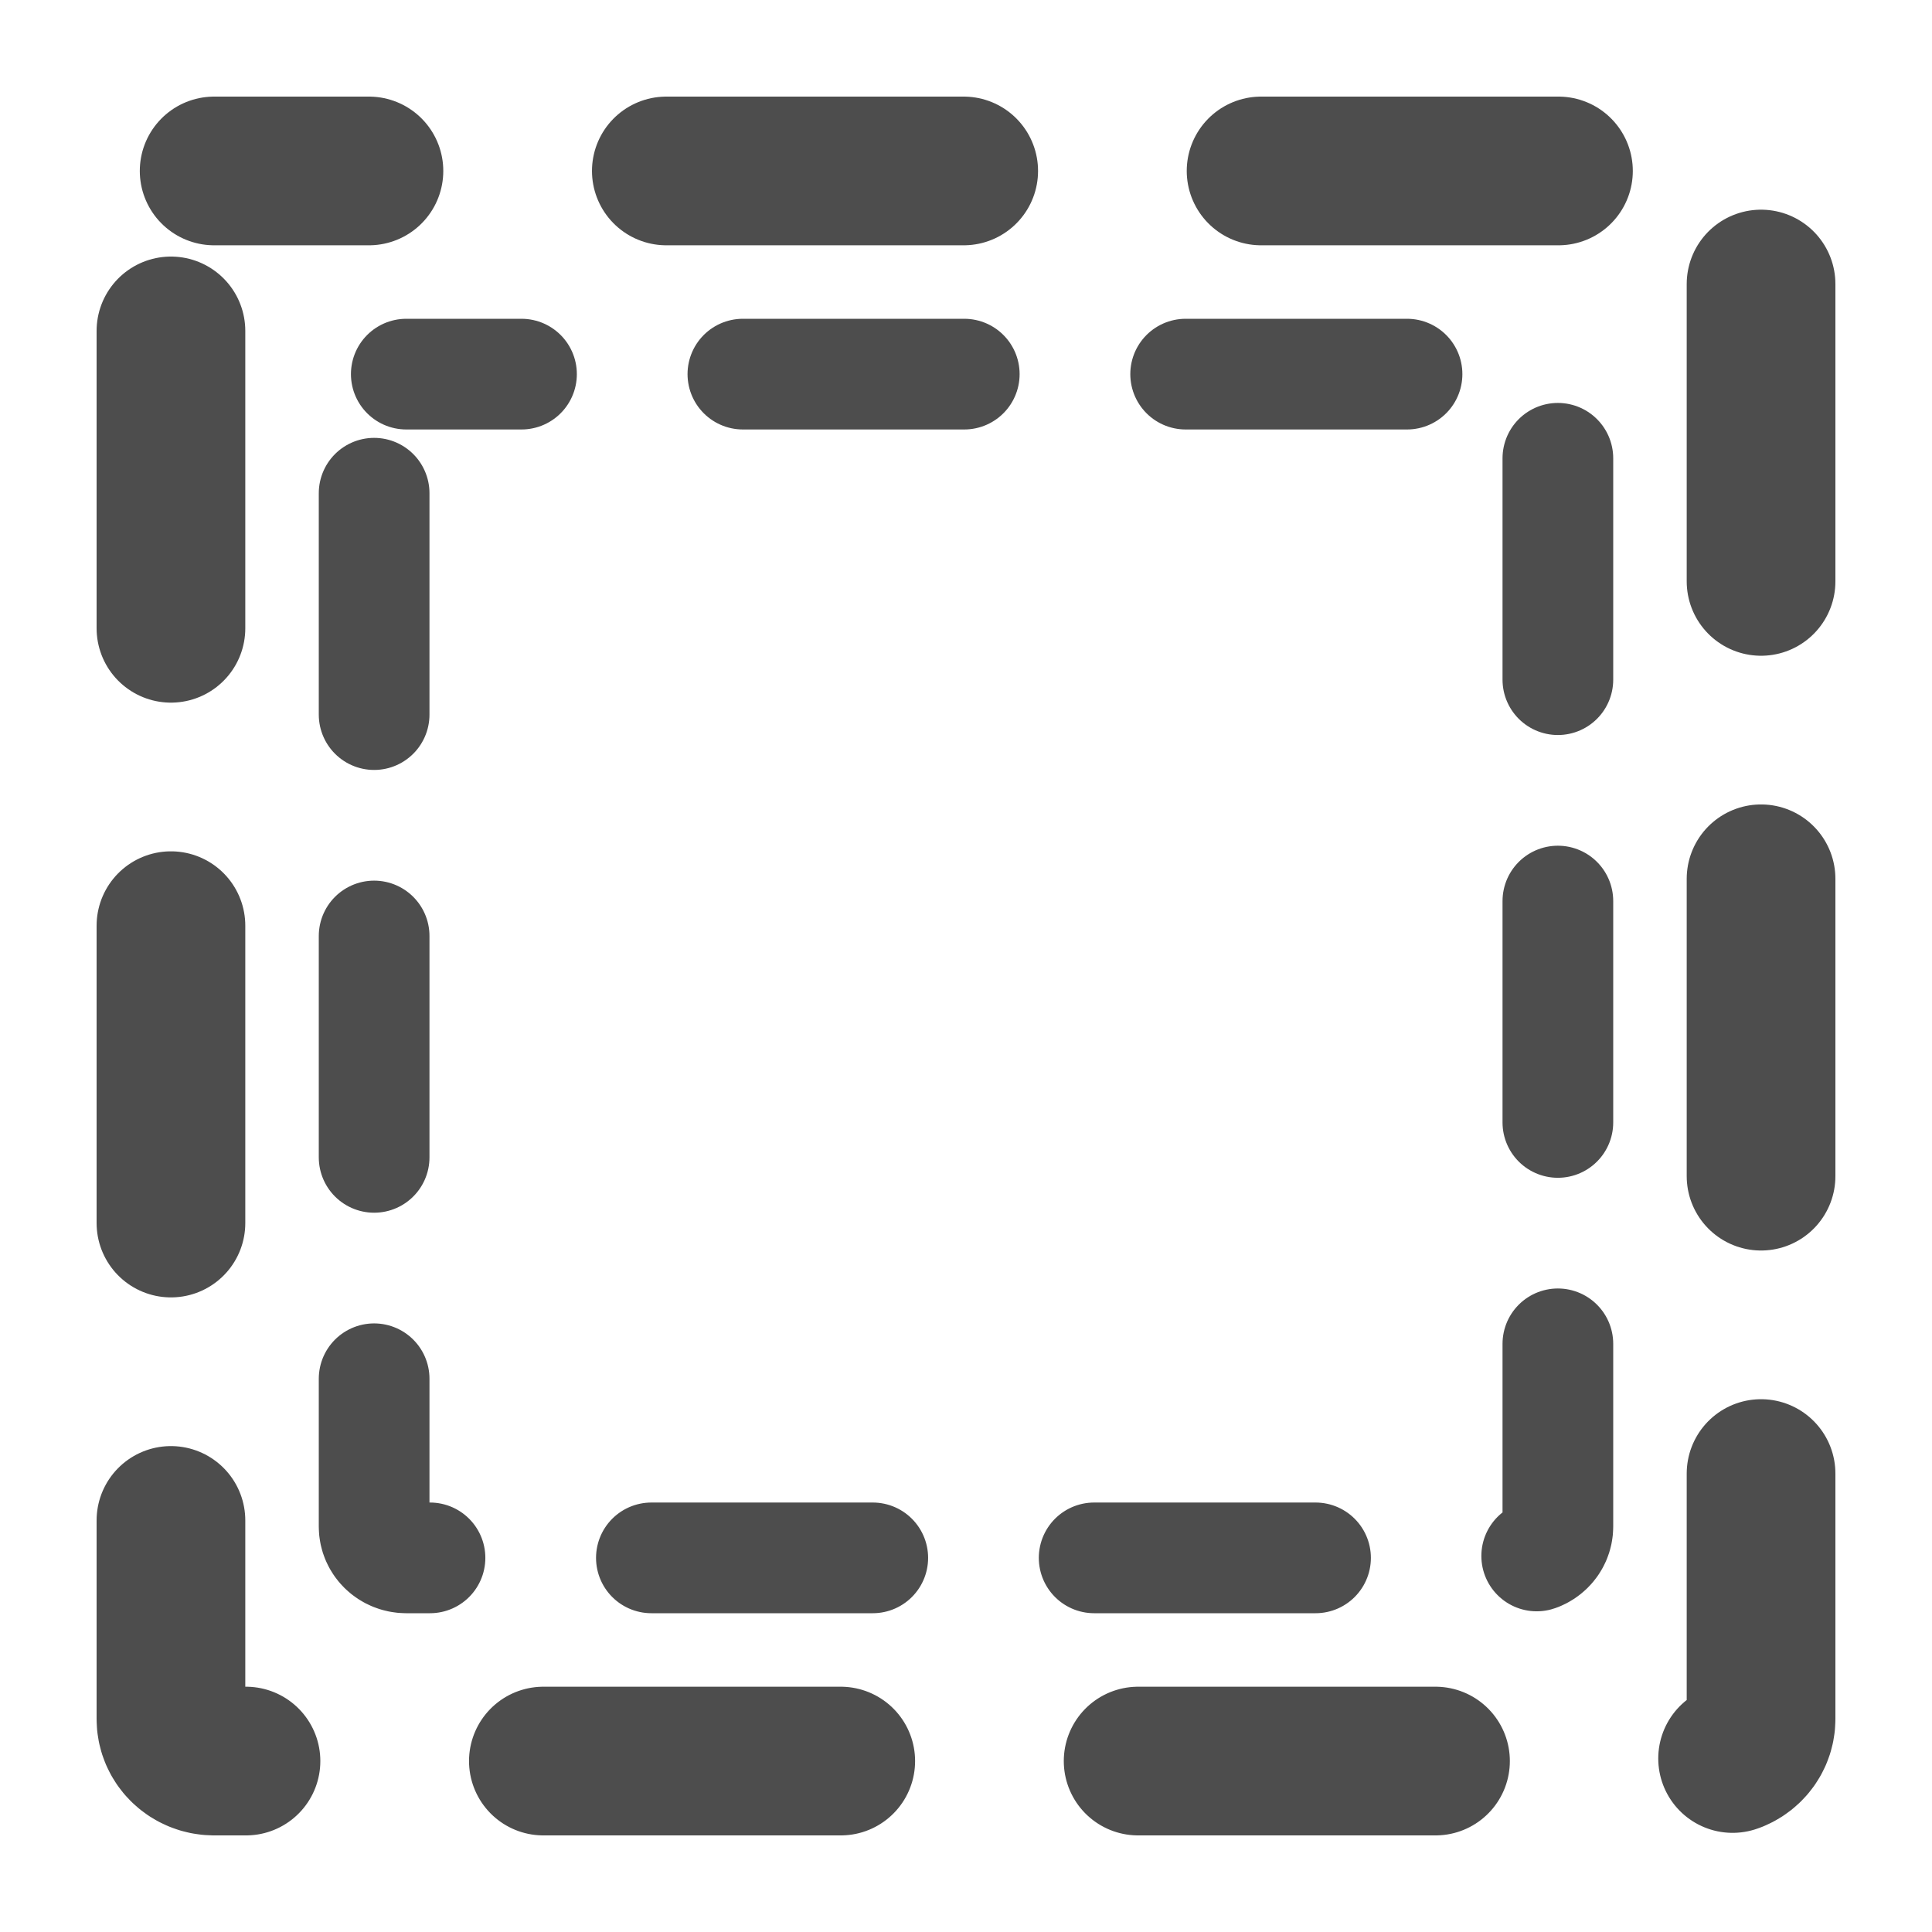
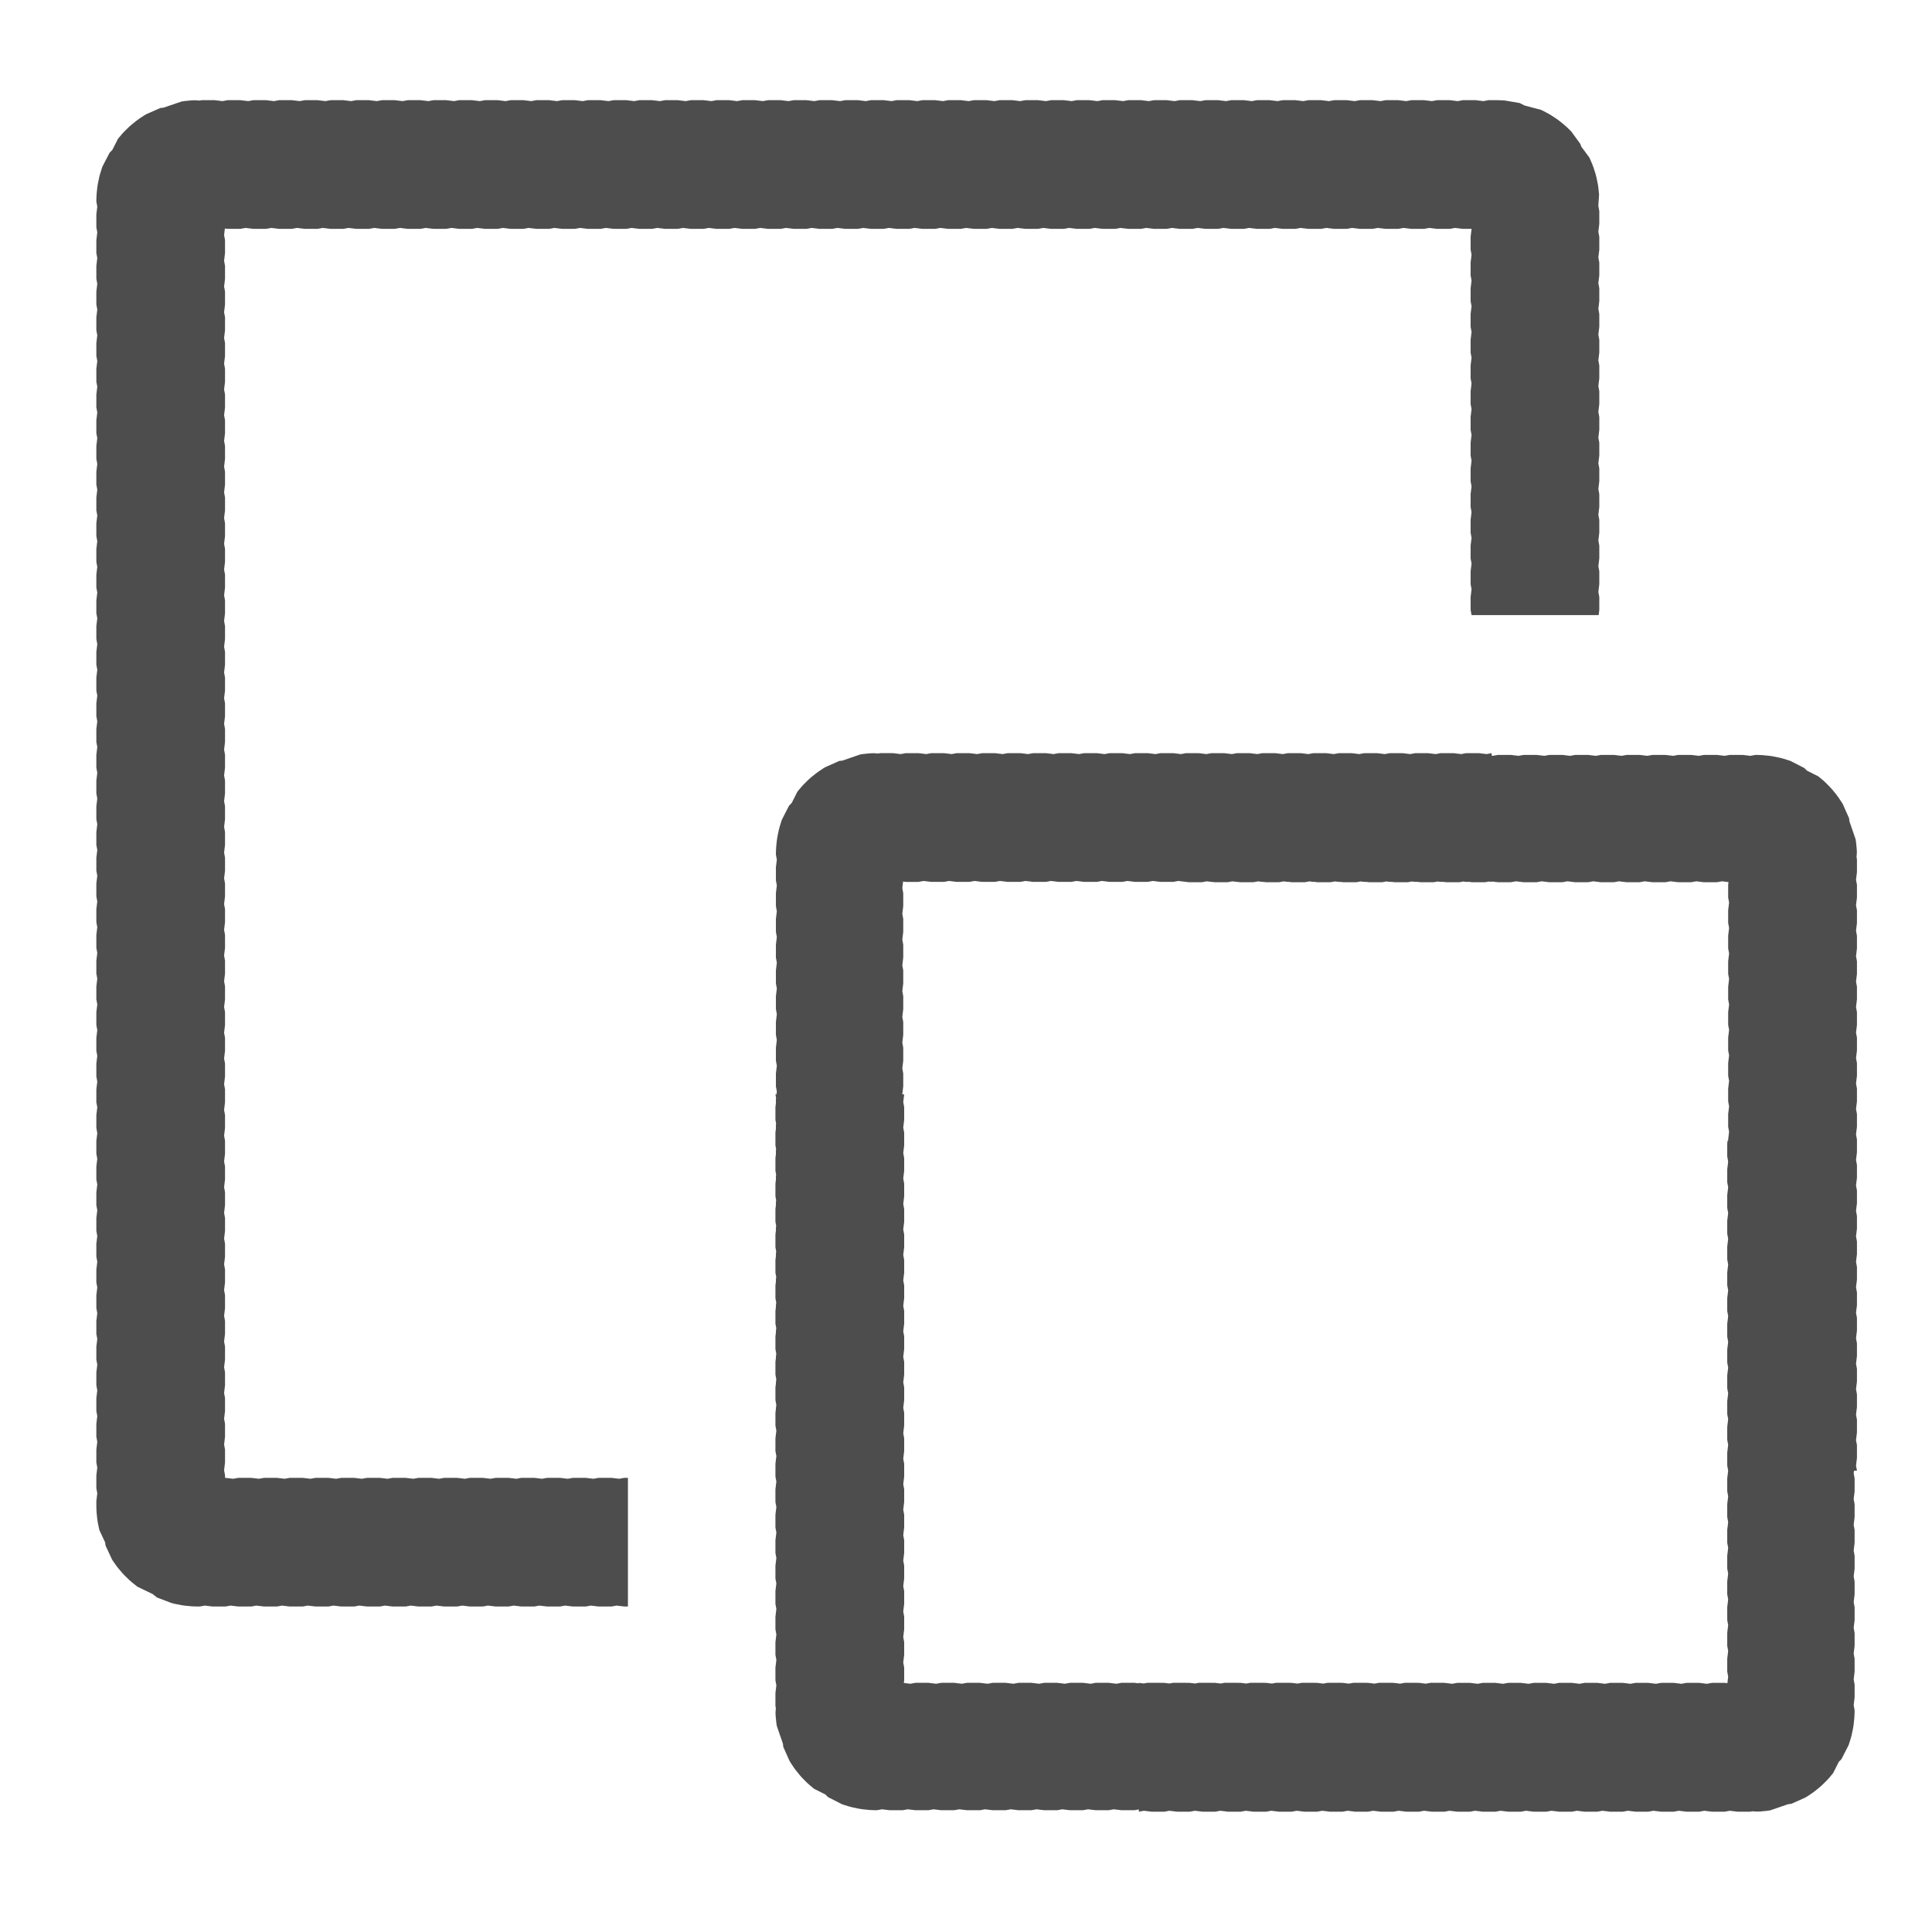
<svg xmlns="http://www.w3.org/2000/svg" width="500" height="500" viewBox="0 0 500 500" id="svg2" version="1.1">
  <defs id="defs4" />
  <g id="layer1" transform="translate(0,-552.3622)">
-     <path style="opacity:1;fill:none;fill-opacity:1;stroke:#4d4d4d;stroke-width:38.481;stroke-linecap:round;stroke-linejoin:miter;stroke-miterlimit:6.7;stroke-dasharray:76.962, 76.962;stroke-dashoffset:260;stroke-opacity:1" d="m 55.42,596.603 c -6.193,0 -11.179,4.858 -11.179,10.893 l 0,389.734 c 0,6.035 4.986,10.893 11.179,10.893 l 389.16,0 c 6.193,0 11.179,-4.858 11.179,-10.893 l 0,-389.734 c 0,-6.035 -4.986,-10.893 -11.179,-10.893 l -389.16,0 z" id="rect6493" />
-     <path style="fill:none;fill-opacity:1;stroke:#4d4d4d;stroke-width:28.647;stroke-linecap:round;stroke-linejoin:miter;stroke-miterlimit:6.7;stroke-dasharray:57.294, 57.294;stroke-dashoffset:193.555;stroke-opacity:1" d="m 105.146,649.186 c -4.611,0 -8.322,3.617 -8.322,8.109 v 290.135 c 0,4.492 3.712,8.109 8.322,8.109 h 289.708 c 4.611,0 8.322,-3.617 8.322,-8.109 V 657.295 c 0,-4.492 -3.712,-8.109 -8.322,-8.109 z" id="rect6493-4" />
+     <path style="color:#000000;font-style:normal;font-variant:normal;font-weight:normal;font-stretch:normal;font-size:medium;line-height:normal;font-family:sans-serif;font-variant-ligatures:normal;font-variant-position:normal;font-variant-caps:normal;font-variant-numeric:normal;font-variant-alternates:normal;font-feature-settings:normal;text-indent:0;text-align:start;text-decoration:none;text-decoration-line:none;text-decoration-style:solid;text-decoration-color:#000000;letter-spacing:normal;word-spacing:normal;text-transform:none;writing-mode:lr-tb;direction:ltr;text-orientation:mixed;dominant-baseline:auto;baseline-shift:baseline;text-anchor:start;white-space:normal;shape-padding:0;clip-rule:nonzero;display:inline;overflow:visible;visibility:visible;opacity:1;isolation:auto;mix-blend-mode:normal;color-interpolation:sRGB;color-interpolation-filters:linearRGB;solid-color:#000000;solid-opacity:1;vector-effect:none;fill:#4d4d4d;fill-opacity:1;fill-rule:nonzero;stroke:none;stroke-width:33.302;stroke-linecap:round;stroke-linejoin:round;stroke-miterlimit:6.7;stroke-dasharray:3.33, 3.33;stroke-dashoffset:193.555;stroke-opacity:1;color-rendering:auto;image-rendering:auto;shape-rendering:auto;text-rendering:auto;enable-background:accumulate" d="m 52.235,578.282 -0.583,0.107 -1.221,-0.087 -0.989,0.046 -1.628,0.161 -0.825,0.123 -4.667,1.59 -0.831,0.095 -3.654,1.608 -0.484,0.286 -1.33,0.876 -0.744,0.543 -1.237,0.997 -0.686,0.609 -1.14,1.114 -0.623,0.67 -1.035,1.227 -0.008,0.01 -1.489,2.921 -0.694,0.702 -1.834,3.543 -0.115,0.313 -0.508,1.602 -0.238,0.906 -0.345,1.664 -0.145,0.938 -0.178,1.703 -0.048,0.968 -0.022,0.853 v 0.143 l 0.242,1.321 -0.242,2.007 v 3.331 l 0.242,1.321 -0.242,2.007 v 3.331 l 0.242,1.321 -0.242,2.009 v 3.329 l 0.242,1.323 -0.242,2.007 v 3.331 l 0.242,1.319 -0.242,2.009 v 3.329 l 0.242,1.324 -0.242,2.009 v 3.329 l 0.242,1.324 -0.242,2.005 v 3.331 l 0.242,1.321 -0.242,2.009 v 3.329 l 0.242,1.323 -0.242,2.007 v 3.331 l 0.242,1.321 -0.242,2.007 v 3.331 l 0.242,1.321 -0.242,2.007 v 3.331 l 0.242,1.321 -0.242,2.009 v 3.329 l 0.242,1.324 -0.242,2.007 v 3.331 l 0.242,1.319 -0.242,2.009 v 3.331 l 0.242,1.321 -0.242,2.009 v 3.329 l 0.242,1.324 -0.242,2.007 v 3.329 l 0.242,1.321 -0.242,2.009 v 3.331 l 0.242,1.321 -0.242,2.007 v 3.329 l 0.242,1.323 -0.242,2.009 V 731.06 l 0.242,1.321 -0.242,2.007 v 3.333 l 0.242,1.319 -0.242,2.009 v 3.329 l 0.242,1.324 -0.242,2.007 v 3.331 l 0.242,1.321 -0.242,2.007 v 3.331 l 0.242,1.321 -0.242,2.009 v 3.329 l 0.242,1.321 -0.242,2.009 v 3.329 l 0.242,1.324 -0.242,2.007 v 3.331 l 0.242,1.321 -0.242,2.007 v 3.329 l 0.242,1.323 -0.242,2.009 v 3.329 l 0.242,1.323 -0.242,2.005 v 3.333 l 0.242,1.319 -0.242,2.009 v 3.329 l 0.242,1.324 -0.242,2.007 v 3.331 l 0.242,1.321 -0.242,2.007 v 3.331 l 0.242,1.321 -0.242,2.009 v 3.329 l 0.242,1.321 -0.242,2.009 v 3.329 l 0.242,1.324 -0.242,2.007 v 3.331 l 0.242,1.321 -0.242,2.007 v 3.331 l 0.242,1.321 -0.242,2.009 v 3.329 l 0.242,1.323 -0.242,2.007 v 3.331 l 0.242,1.319 -0.242,2.009 v 3.331 l 0.242,1.321 -0.242,2.007 v 3.331 l 0.242,1.321 -0.242,2.009 v 3.329 l 0.242,1.321 -0.242,2.007 v 3.333 l 0.242,1.319 -0.242,2.009 v 3.329 l 0.242,1.324 -0.242,2.009 v 3.329 l 0.242,1.321 -0.242,2.007 v 3.331 l 0.242,1.321 -0.242,2.009 v 3.329 l 0.242,1.323 -0.242,2.007 v 3.331 l 0.242,1.319 -0.242,2.009 v 3.331 l 0.242,1.321 -0.242,2.007 v 3.331 l 0.242,1.321 -0.242,2.009 v 3.329 l 0.242,1.321 -0.242,2.007 v 1.206 l 0.022,0.853 0.048,0.968 0.178,1.703 0.145,0.938 0.345,1.664 0.052,0.2 1.481,3.161 0.111,0.821 1.681,3.617 0.087,0.137 0.92,1.334 0.555,0.726 1.035,1.227 0.623,0.67 1.14,1.114 0.686,0.607 1.237,0.997 0.343,0.25 3.862,1.862 1.146,0.902 3.728,1.424 0.9,0.224 1.594,0.317 0.962,0.143 1.628,0.159 0.989,0.05 0.817,0.018 h 0.44 l 1.321,-0.242 2.007,0.242 h 3.331 l 1.324,-0.242 2.007,0.242 h 3.329 l 1.324,-0.242 2.007,0.242 h 3.331 l 1.321,-0.242 2.007,0.242 h 3.331 l 1.321,-0.242 2.007,0.242 h 3.331 l 1.324,-0.242 2.007,0.242 h 3.329 l 1.324,-0.242 2.007,0.242 h 3.331 l 1.321,-0.242 2.007,0.242 h 3.331 l 1.324,-0.242 2.007,0.242 h 3.329 l 1.324,-0.242 2.007,0.242 h 3.329 l 1.324,-0.242 2.007,0.242 h 3.331 l 1.321,-0.242 2.007,0.242 h 3.331 l 1.324,-0.242 2.007,0.242 h 3.329 l 1.321,-0.242 2.007,0.242 h 3.333 l 1.321,-0.242 2.007,0.242 h 3.329 l 1.324,-0.242 2.007,0.242 h 3.331 l 1.321,-0.242 2.007,0.242 h 0.934 v -33.302 h -0.934 l -1.321,0.242 -2.007,-0.242 h -3.331 l -1.324,0.242 -2.007,-0.242 h -3.329 l -1.324,0.242 -2.005,-0.242 h -3.333 l -1.321,0.242 -2.007,-0.242 h -3.329 l -1.324,0.242 -2.007,-0.242 h -3.331 l -1.323,0.242 -2.005,-0.242 h -3.331 l -1.323,0.242 -2.007,-0.242 h -3.329 l -1.323,0.242 -2.007,-0.242 h -3.329 l -1.326,0.242 -2.005,-0.242 h -3.331 l -1.321,0.242 -2.007,-0.242 h -3.331 l -1.323,0.242 -2.007,-0.242 h -3.329 l -1.324,0.242 -2.007,-0.242 h -3.331 l -1.321,0.242 -2.007,-0.242 h -3.331 l -1.321,0.242 -2.007,-0.242 h -3.331 l -1.324,0.242 -2.007,-0.242 h -3.329 l -1.324,0.242 -2.007,-0.242 h -0.113 v -0.652 l -0.242,-1.324 0.242,-2.007 v -3.331 l -0.242,-1.321 0.242,-2.007 v -3.331 l -0.242,-1.321 0.242,-2.007 v -3.331 l -0.242,-1.321 0.242,-2.009 v -3.329 l -0.242,-1.323 0.242,-2.007 v -3.331 l -0.242,-1.321 0.242,-2.007 v -3.331 l -0.242,-1.321 0.242,-2.009 v -3.329 l -0.242,-1.324 0.242,-2.007 v -3.331 l -0.242,-1.319 0.242,-2.009 v -3.331 l -0.242,-1.321 0.242,-2.007 v -3.331 l -0.242,-1.321 0.242,-2.009 v -3.329 l -0.242,-1.321 0.242,-2.007 v -3.333 l -0.242,-1.319 0.242,-2.009 v -3.329 l -0.242,-1.324 0.242,-2.009 v -3.329 l -0.242,-1.321 0.242,-2.007 v -3.331 l -0.242,-1.321 0.242,-2.009 v -3.329 l -0.242,-1.323 0.242,-2.007 v -3.329 l -0.242,-1.323 0.242,-2.007 v -3.331 l -0.242,-1.321 0.242,-2.007 v -3.331 l -0.242,-1.321 0.242,-2.009 v -3.329 l -0.242,-1.324 0.242,-2.005 v -3.333 l -0.242,-1.319 0.242,-2.009 v -3.329 l -0.242,-1.324 0.242,-2.009 v -3.329 l -0.242,-1.321 0.242,-2.007 v -3.331 l -0.242,-1.321 0.242,-2.009 v -3.329 l -0.242,-1.323 0.242,-2.007 v -3.329 l -0.242,-1.323 0.242,-2.007 v -3.331 l -0.242,-1.321 0.242,-2.007 v -3.331 l -0.242,-1.321 0.242,-2.009 v -3.329 l -0.242,-1.324 0.242,-2.007 v -3.331 l -0.242,-1.319 0.242,-2.009 v -3.331 l -0.242,-1.321 0.242,-2.009 v -3.329 l -0.242,-1.321 0.242,-2.009 v -3.329 l -0.242,-1.321 0.242,-2.009 v -3.331 l -0.242,-1.321 0.242,-2.007 v -3.329 l -0.242,-1.323 0.242,-2.009 v -3.329 l -0.242,-1.321 0.242,-2.007 v -3.331 l -0.242,-1.321 0.242,-2.009 v -3.329 l -0.242,-1.324 0.242,-2.007 v -3.331 l -0.242,-1.319 0.242,-2.009 v -3.331 l -0.242,-1.321 0.242,-2.007 v -3.331 l -0.242,-1.321 0.242,-2.009 v -3.329 l -0.242,-1.321 0.242,-2.009 v -3.331 l -0.242,-1.321 0.242,-2.007 v -3.329 l -0.242,-1.324 0.242,-2.009 v -3.329 l -0.242,-1.321 0.242,-2.007 v -3.333 l -0.242,-1.319 0.242,-2.009 v -3.329 l -0.242,-1.324 0.242,-2.007 v -3.331 l -0.242,-1.321 0.204,-1.683 0.698,0.085 h 3.331 l 1.321,-0.242 2.009,0.242 h 3.329 l 1.324,-0.242 2.007,0.242 h 3.331 l 1.321,-0.242 2.007,0.242 h 3.331 l 1.321,-0.242 2.009,0.242 h 3.329 l 1.324,-0.242 2.007,0.242 h 3.331 l 1.319,-0.242 2.009,0.242 h 3.331 l 1.321,-0.242 2.007,0.242 h 3.331 l 1.321,-0.242 2.009,0.242 h 3.329 l 1.321,-0.242 2.007,0.242 h 3.333 l 1.319,-0.242 2.009,0.242 h 3.329 l 1.324,-0.242 2.009,0.242 h 3.329 l 1.321,-0.242 2.007,0.242 h 3.331 l 1.321,-0.242 2.009,0.242 h 3.329 l 1.324,-0.242 2.007,0.242 h 3.329 l 1.323,-0.242 2.007,0.242 h 3.331 l 1.321,-0.242 2.007,0.242 h 3.331 l 1.321,-0.242 2.009,0.242 h 3.329 l 1.323,-0.242 2.005,0.242 h 3.333 l 1.319,-0.242 2.009,0.242 h 3.329 l 1.324,-0.242 2.009,0.242 h 3.329 l 1.321,-0.242 2.007,0.242 h 3.331 l 1.321,-0.242 2.009,0.242 h 3.329 l 1.324,-0.242 2.007,0.242 h 3.329 l 1.323,-0.242 2.007,0.242 h 3.331 l 1.321,-0.242 2.007,0.242 h 3.331 l 1.321,-0.242 2.009,0.242 h 3.329 l 1.323,-0.242 2.007,0.242 h 3.331 l 1.319,-0.242 2.009,0.242 h 3.331 l 1.321,-0.242 2.007,0.242 h 3.331 l 1.321,-0.242 2.009,0.242 h 3.329 l 1.321,-0.242 2.009,0.242 h 3.331 l 1.321,-0.242 2.007,0.242 h 3.329 l 1.323,-0.242 2.009,0.242 h 3.329 l 1.321,-0.242 2.007,0.242 h 3.331 l 1.321,-0.242 2.009,0.242 h 3.329 l 1.323,-0.242 2.007,0.242 h 3.331 l 1.319,-0.242 2.009,0.242 h 3.331 l 1.321,-0.242 2.007,0.242 h 3.331 l 1.321,-0.242 2.009,0.242 h 3.329 l 1.321,-0.242 2.009,0.242 h 3.331 l 1.321,-0.242 2.007,0.242 h 3.329 l 1.323,-0.242 2.009,0.242 h 3.329 l 1.321,-0.242 2.007,0.242 h 3.333 l 1.319,-0.242 2.009,0.242 h 3.329 l 1.323,-0.242 2.007,0.242 h 3.331 l 1.321,-0.242 2.007,0.242 h 3.331 l 1.321,-0.242 2.007,0.242 h 3.331 l 1.321,-0.242 2.009,0.242 h 2.266 l 0.01,0.05 -0.242,2.009 v 3.329 l 0.242,1.324 -0.242,2.009 v 3.329 l 0.242,1.321 -0.242,2.007 v 3.331 l 0.242,1.321 -0.242,2.009 v 3.329 l 0.242,1.324 -0.242,2.007 v 3.329 l 0.242,1.323 -0.242,2.007 v 3.331 l 0.242,1.321 -0.242,2.007 v 3.331 l 0.242,1.321 -0.242,2.009 v 3.329 l 0.242,1.323 -0.242,2.005 v 3.333 l 0.242,1.319 -0.242,2.009 v 3.329 l 0.242,1.324 -0.242,2.007 v 3.331 l 0.242,1.321 -0.242,2.007 v 3.331 l 0.242,1.321 -0.242,2.009 v 3.329 l 0.242,1.323 -0.242,2.007 v 3.329 l 0.242,1.323 -0.242,2.007 v 3.331 l 0.242,1.321 -0.002,0.012 h 32.902 l 0.161,-1.334 v -3.329 l -0.244,-1.321 0.244,-2.009 v -3.331 l -0.244,-1.321 0.244,-2.007 v -3.329 l -0.244,-1.324 0.244,-2.009 v -3.329 l -0.244,-1.321 0.244,-2.007 v -3.333 l -0.244,-1.319 0.244,-2.009 v -3.329 l -0.244,-1.323 0.244,-2.007 v -3.331 l -0.244,-1.321 0.244,-2.007 v -3.331 l -0.244,-1.321 0.244,-2.007 v -3.331 l -0.244,-1.321 0.244,-2.009 v -3.329 l -0.244,-1.321 0.244,-2.009 v -3.331 l -0.244,-1.321 0.244,-2.007 v -3.329 l -0.244,-1.323 0.244,-2.009 v -3.329 l -0.244,-1.321 0.244,-2.007 v -3.331 l -0.244,-1.321 0.244,-2.009 v -3.329 l -0.244,-1.323 0.244,-2.007 v -3.331 l -0.252,-1.372 0.194,-2.81 -0.014,-0.25 -0.176,-1.703 -0.145,-0.94 -0.347,-1.664 -0.238,-0.906 -0.506,-1.602 -0.325,-0.868 -0.656,-1.525 -0.117,-0.238 -2.074,-2.796 -0.232,-0.68 -2.348,-3.226 -0.046,-0.052 -1.14,-1.114 -0.686,-0.607 -1.239,-0.999 -0.742,-0.541 -1.33,-0.876 -0.797,-0.472 -1.412,-0.747 -0.452,-0.212 -4.263,-1.124 -1.255,-0.638 -3.934,-0.672 -0.966,-0.048 -0.815,-0.02 h -2.363 l -1.321,0.242 -2.009,-0.242 h -3.329 l -1.323,0.242 -2.007,-0.242 h -3.331 l -1.319,0.242 -2.009,-0.242 h -3.331 l -1.321,0.242 -2.007,-0.242 h -3.331 l -1.321,0.242 -2.009,-0.242 h -3.329 l -1.321,0.242 -2.007,-0.242 h -3.333 l -1.319,0.242 -2.009,-0.242 h -3.329 l -1.324,0.242 -2.009,-0.242 h -3.329 l -1.321,0.242 -2.007,-0.242 h -3.331 l -1.321,0.242 -2.009,-0.242 h -3.329 l -1.323,0.242 -2.007,-0.242 h -3.331 l -1.321,0.242 -2.007,-0.242 h -3.331 l -1.321,0.242 -2.007,-0.242 h -3.331 l -1.321,0.242 -2.009,-0.242 h -3.329 l -1.324,0.242 -2.005,-0.242 h -3.333 l -1.319,0.242 -2.009,-0.242 h -3.329 l -1.323,0.242 -2.009,-0.242 h -3.329 l -1.321,0.242 -2.007,-0.242 h -3.331 l -1.321,0.242 -2.009,-0.242 h -3.329 l -1.324,0.242 -2.007,-0.242 h -3.331 l -1.321,0.242 -2.007,-0.242 h -3.331 l -1.321,0.242 -2.007,-0.242 h -3.331 l -1.321,0.242 -2.009,-0.242 h -3.329 l -1.324,0.242 -2.007,-0.242 h -3.331 l -1.319,0.242 -2.009,-0.242 h -3.331 l -1.321,0.242 -2.009,-0.242 h -3.329 l -1.324,0.242 -2.007,-0.242 h -3.329 l -1.321,0.242 -2.009,-0.242 h -3.331 l -1.321,0.242 -2.007,-0.242 h -3.329 l -1.324,0.242 -2.009,-0.242 h -3.329 l -1.321,0.242 -2.007,-0.242 h -3.333 l -1.319,0.242 -2.009,-0.242 h -3.329 l -1.324,0.242 -2.007,-0.242 h -3.331 l -1.319,0.242 -2.009,-0.242 h -3.331 l -1.321,0.242 -2.009,-0.242 h -3.329 l -1.321,0.242 -2.009,-0.242 h -3.329 l -1.321,0.242 -2.009,-0.242 h -3.331 l -1.321,0.242 -2.007,-0.242 h -3.329 l -1.324,0.242 -2.009,-0.242 h -3.329 l -1.321,0.242 -2.007,-0.242 h -3.333 l -1.319,0.242 -2.009,-0.242 h -3.329 l -1.324,0.242 -2.007,-0.242 h -3.331 l -1.321,0.242 -2.007,-0.242 h -3.331 l -1.321,0.242 -2.007,-0.242 h -3.331 l -1.321,0.242 -2.009,-0.242 h -3.329 l -1.324,0.242 -2.007,-0.242 h -3.331 l -1.321,0.242 -2.007,-0.242 h -3.331 l -1.321,0.242 -2.009,-0.242 h -3.329 l -1.324,0.242 -2.007,-0.242 h -3.331 l -1.319,0.242 -2.009,-0.242 z" id="rect6493-4-3" />
+     <path style="color:#000000;font-style:normal;font-variant:normal;font-weight:normal;font-stretch:normal;font-size:medium;line-height:normal;font-family:sans-serif;font-variant-ligatures:normal;font-variant-position:normal;font-variant-caps:normal;font-variant-numeric:normal;font-variant-alternates:normal;font-feature-settings:normal;text-indent:0;text-align:start;text-decoration:none;text-decoration-line:none;text-decoration-style:solid;text-decoration-color:#000000;letter-spacing:normal;word-spacing:normal;text-transform:none;writing-mode:lr-tb;direction:ltr;text-orientation:mixed;dominant-baseline:auto;baseline-shift:baseline;text-anchor:start;white-space:normal;shape-padding:0;clip-rule:nonzero;display:inline;overflow:visible;visibility:visible;opacity:1;isolation:auto;mix-blend-mode:normal;color-interpolation:sRGB;color-interpolation-filters:linearRGB;solid-color:#000000;solid-opacity:1;vector-effect:none;fill:#4d4d4d;fill-opacity:1;fill-rule:nonzero;stroke:none;stroke-width:0;stroke-linecap:round;stroke-linejoin:round;stroke-miterlimit:6.7;stroke-dasharray:none;stroke-dashoffset:0;stroke-opacity:1;color-rendering:auto;image-rendering:auto;shape-rendering:auto;text-rendering:auto;enable-background:accumulate" d="m 227.826,747.265 -0.577,0.105 -1.208,-0.087 -0.979,0.049 -1.612,0.161 -0.817,0.121 -4.618,1.592 -0.825,0.095 -3.613,1.608 -0.48,0.288 -1.315,0.876 -0.736,0.545 -1.227,0.997 -0.678,0.609 -1.128,1.116 -0.617,0.67 -1.025,1.229 -0.008,0.01 -1.473,2.923 -0.686,0.702 -1.816,3.547 -0.115,0.313 -0.504,1.604 -0.234,0.906 -0.343,1.666 -0.143,0.94 -0.176,1.703 -0.049,0.97 -0.022,0.853 v 0.143 l 0.24,1.321 -0.24,2.011 v 3.333 l 0.24,1.324 -0.24,2.009 v 3.333 l 0.24,1.323 -0.24,2.009 v 3.333 l 0.24,1.324 -0.24,2.009 v 3.335 l 0.24,1.321 -0.24,2.009 v 3.333 l 0.24,1.324 -0.24,2.011 v 3.333 l 0.24,1.324 -0.24,2.009 v 3.333 l 0.24,1.323 -0.24,2.009 v 3.333 l 0.24,1.324 -0.24,2.009 v 3.335 l 0.24,1.321 -0.091,0.759 h -0.272 l 0.165,0.896 -0.042,0.357 v 1.033 l -0.123,1.009 v 3.297 l 0.172,0.924 -0.049,0.401 v 0.96 l -0.123,1.011 v 3.297 l 0.176,0.954 -0.052,0.446 v 0.886 l -0.123,1.011 v 3.295 l 0.182,0.983 -0.059,0.49 v 0.815 l -0.123,1.011 v 3.295 l 0.188,1.011 -0.065,0.537 v 0.738 l -0.123,1.011 v 3.299 l 0.192,1.039 -0.069,0.581 v 0.664 l -0.123,1.011 v 3.297 l 0.198,1.069 -0.075,0.623 v 0.593 l -0.123,1.009 v 3.299 l 0.204,1.098 -0.081,0.67 v 0.516 l -0.123,1.011 v 3.297 l 0.208,1.128 -0.085,0.714 v 0.446 l -0.123,1.011 v 3.295 l 0.214,1.154 -0.091,0.761 v 0.371 l -0.123,1.011 v 3.295 l 0.22,1.184 -0.097,0.805 v 0.299 l -0.123,1.011 v 3.297 l 0.224,1.213 -0.101,0.847 v 0.224 l -0.123,1.011 v 3.297 l 0.23,1.243 -0.107,0.892 v 0.151 l -0.123,1.011 v 3.297 l 0.242,1.309 -0.242,1.987 v 3.297 l 0.242,1.307 -0.242,1.989 v 3.295 l 0.242,1.309 -0.242,1.987 v 3.297 l 0.242,1.307 -0.242,1.989 v 3.297 l 0.242,1.307 -0.242,1.987 v 3.299 l 0.242,1.307 -0.242,1.987 v 3.297 l 0.242,1.309 -0.242,1.987 v 3.297 l 0.242,1.309 -0.242,1.987 v 3.295 l 0.242,1.309 -0.242,1.989 v 3.295 l 0.242,1.309 -0.242,1.987 v 3.297 l 0.242,1.307 -0.242,1.989 v 3.297 l 0.105,0.577 -0.087,1.209 0.048,0.979 0.161,1.612 0.121,0.817 1.592,4.618 0.095,0.825 1.608,3.613 0.288,0.48 0.876,1.315 0.545,0.736 0.997,1.227 0.609,0.678 1.116,1.128 0.67,0.617 1.229,1.025 0.01,0.01 2.923,1.473 0.702,0.686 3.547,1.816 0.313,0.115 1.604,0.504 0.906,0.234 1.666,0.343 0.94,0.143 1.703,0.175 0.97,0.048 0.853,0.023 h 0.143 l 1.321,-0.24 2.011,0.24 h 3.333 l 1.323,-0.24 2.009,0.24 h 3.333 l 1.324,-0.24 2.009,0.24 h 3.333 l 1.323,-0.24 2.009,0.24 h 3.335 l 1.321,-0.24 2.009,0.24 h 3.333 l 1.324,-0.24 2.011,0.24 h 3.333 l 1.324,-0.24 2.009,0.24 h 3.333 l 1.323,-0.24 2.009,0.24 h 3.333 l 1.324,-0.24 2.009,0.24 h 3.335 l 1.321,-0.24 2.011,0.24 h 3.331 l 1.14,-0.206 v 0.585 l 1.309,-0.242 1.985,0.242 h 3.297 l 1.309,-0.242 1.987,0.242 h 3.297 l 1.309,-0.242 1.987,0.242 h 3.295 l 1.309,-0.242 1.989,0.242 h 3.295 l 1.309,-0.242 1.987,0.242 h 3.299 l 1.305,-0.242 1.989,0.242 h 3.297 l 1.309,-0.242 1.985,0.242 h 3.299 l 1.307,-0.242 1.987,0.242 h 3.297 l 1.309,-0.242 1.989,0.242 h 3.295 l 1.307,-0.242 1.989,0.242 h 3.295 l 1.309,-0.242 1.989,0.242 h 3.297 l 1.307,-0.242 1.987,0.242 h 3.297 l 1.309,-0.242 1.987,0.242 h 3.297 l 1.309,-0.242 1.987,0.242 h 3.297 l 1.307,-0.242 1.989,0.242 h 3.295 l 1.309,-0.242 1.987,0.242 h 3.297 l 1.307,-0.242 1.989,0.242 h 3.297 l 1.307,-0.242 1.987,0.242 h 3.299 l 1.307,-0.242 1.987,0.242 h 3.297 l 1.309,-0.242 1.987,0.242 h 3.297 l 1.309,-0.242 1.987,0.242 h 3.295 l 1.309,-0.242 1.989,0.242 h 3.295 l 1.309,-0.242 1.987,0.242 h 3.297 l 1.307,-0.242 1.989,0.242 h 3.297 l 0.577,-0.105 1.208,0.087 0.979,-0.049 1.612,-0.161 0.817,-0.121 4.618,-1.592 0.825,-0.095 3.613,-1.608 0.48,-0.288 1.315,-0.876 0.736,-0.545 1.227,-0.997 0.678,-0.609 1.128,-1.116 0.617,-0.67 1.025,-1.229 0.008,-0.01 1.473,-2.923 0.686,-0.702 1.816,-3.547 0.115,-0.313 0.504,-1.604 0.234,-0.906 0.343,-1.666 0.143,-0.94 0.176,-1.703 0.049,-0.97 0.022,-0.853 v -0.143 l -0.24,-1.321 0.24,-2.011 v -3.333 l -0.24,-1.324 0.24,-2.009 v -3.333 l -0.24,-1.323 0.24,-2.009 v -3.333 l -0.24,-1.324 0.24,-2.009 v -3.335 l -0.24,-1.321 0.24,-2.009 v -3.333 l -0.24,-1.324 0.24,-2.011 v -3.333 l -0.24,-1.324 0.24,-2.009 v -3.333 l -0.24,-1.323 0.24,-2.009 v -3.333 l -0.24,-1.324 0.24,-2.009 v -3.335 l -0.24,-1.321 0.083,-0.686 h 0.763 l -0.242,-1.309 0.242,-1.985 v -3.297 l -0.242,-1.309 0.242,-1.987 v -3.296 l -0.242,-1.309 0.242,-1.987 v -3.295 l -0.242,-1.309 0.242,-1.989 v -3.295 l -0.242,-1.309 0.242,-1.987 v -3.299 l -0.242,-1.305 0.242,-1.989 v -3.297 l -0.242,-1.309 0.242,-1.985 v -3.299 l -0.242,-1.307 0.242,-1.987 v -3.297 l -0.242,-1.309 0.242,-1.989 v -3.295 l -0.242,-1.307 0.242,-1.989 v -3.295 l -0.242,-1.309 0.242,-1.989 v -3.297 l -0.242,-1.307 0.242,-1.987 v -3.297 l -0.242,-1.309 0.242,-1.987 v -3.297 l -0.242,-1.309 0.242,-1.987 v -3.297 l -0.242,-1.307 0.242,-1.989 v -3.295 l -0.242,-1.309 0.242,-1.987 v -3.297 l -0.242,-1.307 0.242,-1.989 v -3.297 l -0.242,-1.307 0.242,-1.987 v -3.299 l -0.242,-1.307 0.242,-1.987 v -3.297 l -0.242,-1.309 0.242,-1.987 v -3.297 l -0.242,-1.309 0.242,-1.987 v -3.295 l -0.242,-1.309 0.242,-1.989 v -3.295 l -0.242,-1.309 0.242,-1.987 v -3.297 l -0.242,-1.307 0.242,-1.989 v -3.297 l -0.105,-0.577 0.087,-1.208 -0.048,-0.979 -0.161,-1.612 -0.121,-0.817 -1.592,-4.618 -0.095,-0.825 -1.608,-3.613 -0.289,-0.48 -0.876,-1.315 -0.545,-0.736 -0.997,-1.227 -0.609,-0.678 -1.116,-1.128 -0.67,-0.617 -1.229,-1.025 -0.01,-0.008 -2.923,-1.473 -0.702,-0.686 -3.547,-1.816 -0.313,-0.115 -1.604,-0.504 -0.906,-0.234 -1.666,-0.343 -0.94,-0.143 -1.703,-0.176 -0.97,-0.049 -0.853,-0.022 h -0.143 l -1.321,0.24 -2.011,-0.24 h -3.333 l -1.323,0.24 -2.009,-0.24 h -3.333 l -1.324,0.24 -2.009,-0.24 h -3.333 l -1.324,0.24 -2.009,-0.24 h -3.335 l -1.321,0.24 -2.009,-0.24 h -3.333 l -1.324,0.24 -2.011,-0.24 h -3.333 l -1.324,0.24 -2.009,-0.24 h -3.333 l -1.323,0.24 -2.009,-0.24 h -3.333 l -1.324,0.24 -2.009,-0.24 h -3.335 l -1.321,0.24 -2.011,-0.24 h -3.331 l -1.324,0.24 -0.299,-0.036 v -0.658 l -1.309,0.242 -1.985,-0.242 h -3.297 l -1.309,0.242 -1.987,-0.242 h -3.297 l -1.309,0.242 -1.987,-0.242 h -3.295 l -1.309,0.242 -1.989,-0.242 h -3.295 l -1.309,0.242 -1.987,-0.242 h -3.299 l -1.305,0.242 -1.989,-0.242 h -3.297 l -1.309,0.242 -1.985,-0.242 h -3.299 l -1.307,0.242 -1.987,-0.242 h -3.297 l -1.309,0.242 -1.989,-0.242 h -3.295 l -1.307,0.242 -1.989,-0.242 h -3.295 l -1.309,0.242 -1.989,-0.242 h -3.297 l -1.307,0.242 -1.987,-0.242 h -3.297 l -1.309,0.242 -1.987,-0.242 h -3.297 l -1.309,0.242 -1.987,-0.242 h -3.297 l -1.307,0.242 -1.989,-0.242 h -3.295 l -1.309,0.242 -1.987,-0.242 h -3.297 l -1.307,0.242 -1.989,-0.242 h -3.297 l -1.307,0.242 -1.987,-0.242 h -3.299 l -1.307,0.242 -1.987,-0.242 h -3.297 l -1.309,0.242 -1.987,-0.242 h -3.297 l -1.309,0.242 -1.987,-0.242 h -3.295 l -1.309,0.242 -1.989,-0.242 h -3.295 l -1.309,0.242 -1.987,-0.242 h -3.297 l -1.307,0.242 -1.989,-0.242 z m 11.197,33.088 1.989,0.242 h 3.295 l 1.309,-0.242 1.989,0.242 h 3.295 l 1.309,-0.242 1.987,0.242 h 3.297 l 1.307,-0.242 1.989,0.242 h 3.297 l 1.309,-0.242 1.985,0.242 h 3.299 l 1.307,-0.242 1.987,0.242 h 3.297 l 1.309,-0.242 1.987,0.242 h 3.297 l 1.307,-0.242 1.989,0.242 h 3.295 l 1.309,-0.242 1.987,0.242 h 3.297 l 1.307,-0.242 1.989,0.242 h 3.297 l 1.309,-0.242 1.987,0.242 0.736,0.089 h 3.335 l 1.303,-0.236 1.217,0.147 h 0.069 l 0.744,0.089 h 3.333 l 1.277,-0.232 1.172,0.143 h 0.141 l 0.742,0.089 h 3.333 l 1.247,-0.226 1.128,0.137 h 0.216 l 0.742,0.089 h 3.333 l 1.217,-0.22 1.085,0.131 h 0.289 l 0.744,0.089 h 3.333 l 1.186,-0.216 1.039,0.127 h 0.363 l 0.744,0.089 h 3.331 l 1.158,-0.21 0.997,0.121 h 0.436 l 0.744,0.089 h 3.333 l 1.128,-0.204 0.95,0.115 h 0.512 l 0.742,0.089 h 3.333 l 1.1,-0.2 0.908,0.111 h 0.583 l 0.742,0.089 h 3.333 l 1.069,-0.194 0.866,0.105 h 0.656 l 0.742,0.089 h 3.335 l 1.037,-0.188 0.821,0.099 h 0.73 l 0.744,0.089 h 3.331 l 1.011,-0.184 0.777,0.095 h 0.803 l 0.742,0.089 h 3.335 l 0.979,-0.178 0.732,0.089 v -0.105 l 1.622,0.194 h 3.333 l 1.323,-0.24 2.009,0.24 h 3.333 l 1.321,-0.24 2.011,0.24 h 3.333 l 1.324,-0.24 2.011,0.24 h 3.333 l 1.323,-0.24 2.007,0.24 h 3.333 l 1.323,-0.24 2.011,0.24 h 3.333 l 1.324,-0.24 2.009,0.24 h 3.333 l 1.323,-0.24 2.009,0.24 h 3.333 l 1.324,-0.24 2.009,0.24 h 3.335 l 1.321,-0.24 1.685,0.202 -0.085,0.692 v 3.297 l 0.242,1.307 -0.242,1.989 v 3.295 l 0.242,1.309 -0.242,1.989 v 3.295 l 0.242,1.309 -0.242,1.987 v 3.297 l 0.242,1.307 -0.242,1.989 v 3.297 l 0.242,1.309 -0.242,1.985 v 3.299 l 0.242,1.307 -0.242,1.987 v 3.297 l 0.242,1.309 -0.242,1.987 v 3.297 l 0.242,1.307 -0.242,1.989 v 3.295 l 0.242,1.309 -0.242,1.987 v 3.297 l 0.242,1.307 -0.242,1.989 v 0.315 h -0.151 l -0.089,0.736 v 3.335 l 0.24,1.321 -0.24,2.011 v 3.333 l 0.24,1.324 -0.24,2.009 v 3.333 l 0.24,1.323 -0.24,2.009 v 3.333 l 0.24,1.324 -0.24,2.011 v 3.333 l 0.24,1.321 -0.24,2.011 v 3.331 l 0.24,1.324 -0.24,2.011 v 3.333 l 0.24,1.324 -0.24,2.009 v 3.333 l 0.24,1.323 -0.24,2.009 v 3.333 l 0.24,1.323 -0.24,2.009 v 3.335 l 0.24,1.321 -0.24,2.011 v 3.331 l 0.24,1.323 -0.24,2.009 v 3.335 l 0.24,1.321 -0.24,2.011 v 3.333 l 0.24,1.324 -0.24,2.009 v 3.333 l 0.24,1.321 -0.24,2.011 v 3.333 l 0.24,1.324 -0.24,2.011 v 3.333 l 0.24,1.324 -0.24,2.007 v 3.333 l 0.24,1.323 -0.24,2.011 v 3.333 l 0.24,1.323 -0.24,2.009 v 3.333 l 0.24,1.324 -0.24,2.009 v 3.333 l 0.24,1.323 -0.24,2.009 v 3.335 l 0.24,1.321 -0.202,1.685 -0.692,-0.085 h -3.297 l -1.307,0.242 -1.989,-0.242 h -3.295 l -1.309,0.242 -1.989,-0.242 h -3.295 l -1.309,0.242 -1.987,-0.242 h -3.297 l -1.307,0.242 -1.989,-0.242 h -3.297 l -1.309,0.242 -1.985,-0.242 h -3.299 l -1.307,0.242 -1.987,-0.242 h -3.297 l -1.309,0.242 -1.987,-0.242 h -3.297 l -1.307,0.242 -1.989,-0.242 h -3.295 l -1.309,0.242 -1.987,-0.242 h -3.297 l -1.307,0.242 -1.989,-0.242 h -3.297 l -1.309,0.242 -1.987,-0.242 h -0.137 l -0.117,-0.014 h -3.335 l -1.251,0.228 -1.751,-0.214 h -0.212 l -0.119,-0.014 h -3.333 l -1.225,0.222 -1.707,-0.208 h -0.282 l -0.119,-0.014 h -3.333 l -1.194,0.216 -1.662,-0.202 h -0.357 l -0.119,-0.014 h -3.333 l -1.164,0.212 -1.62,-0.198 h -0.432 l -0.119,-0.014 h -3.333 l -1.134,0.206 -1.574,-0.192 h -0.506 l -0.119,-0.014 h -3.331 l -1.106,0.2 -1.531,-0.186 h -0.579 l -0.119,-0.014 h -3.333 l -1.075,0.196 -1.485,-0.182 h -0.654 l -0.119,-0.014 h -3.333 l -1.047,0.19 -1.443,-0.176 h -0.724 l -0.119,-0.014 h -3.333 l -1.017,0.184 -1.4,-0.169 h -0.797 l -0.119,-0.014 h -3.335 l -0.985,0.18 -1.356,-0.165 h -0.874 l -0.119,-0.014 h -3.331 l -0.958,0.174 -1.311,-0.159 h -0.944 l -0.119,-0.014 h -3.335 l -0.926,0.167 -1.267,-0.153 v 0.121 l -1.14,-0.135 h -3.333 l -1.324,0.24 -2.009,-0.24 h -3.333 l -1.321,0.24 -2.011,-0.24 h -3.333 l -1.324,0.24 -2.011,-0.24 h -3.333 l -1.324,0.24 -2.007,-0.24 h -3.333 l -1.324,0.24 -2.011,-0.24 h -3.333 l -1.324,0.24 -2.009,-0.24 h -3.333 l -1.324,0.24 -2.009,-0.24 h -3.333 l -1.323,0.24 -2.009,-0.24 h -3.335 l -1.321,0.24 -1.685,-0.202 0.085,-0.692 v -3.297 l -0.242,-1.307 0.242,-1.989 v -3.294 l -0.242,-1.309 0.242,-1.989 v -3.295 l -0.242,-1.309 0.242,-1.987 v -3.297 l -0.242,-1.307 0.242,-1.989 v -3.297 l -0.242,-1.309 0.242,-1.985 v -3.299 l -0.242,-1.307 0.242,-1.987 v -3.297 l -0.242,-1.309 0.242,-1.987 v -3.299 l -0.242,-1.307 0.242,-1.989 v -3.295 l -0.242,-1.309 0.242,-1.987 v -3.297 l -0.242,-1.307 0.242,-1.989 v -3.297 l -0.242,-1.309 0.242,-1.987 v -3.297 l -0.242,-1.307 0.242,-1.987 v -3.297 l -0.242,-1.309 0.242,-1.989 v -3.295 l -0.242,-1.309 0.242,-1.987 v -3.295 l -0.242,-1.309 0.242,-1.989 v -3.295 l -0.242,-1.309 0.242,-1.987 v -3.299 l -0.242,-1.307 0.242,-1.987 v -3.297 l -0.242,-1.309 0.242,-1.985 v -3.299 l -0.242,-1.307 0.242,-1.989 v -3.295 l -0.242,-1.309 0.242,-1.989 v -3.295 l -0.242,-1.307 0.242,-1.989 v -3.295 l -0.242,-1.309 0.242,-1.989 v -3.297 l -0.242,-1.307 0.242,-1.987 h -0.468 l -0.014,-0.073 0.24,-2.009 v -3.333 l -0.24,-1.321 0.24,-2.011 v -3.333 l -0.24,-1.323 0.24,-2.011 v -3.333 l -0.24,-1.323 0.24,-2.007 v -3.333 l -0.24,-1.323 0.24,-2.011 v -3.333 l -0.24,-1.323 0.24,-2.009 v -3.333 l -0.24,-1.324 0.24,-2.009 v -3.333 l -0.24,-1.324 0.24,-2.009 v -3.335 l -0.24,-1.321 0.202,-1.685 0.692,0.085 h 3.297 z" id="rect6493-4-3-7" />
  </g>
</svg>
